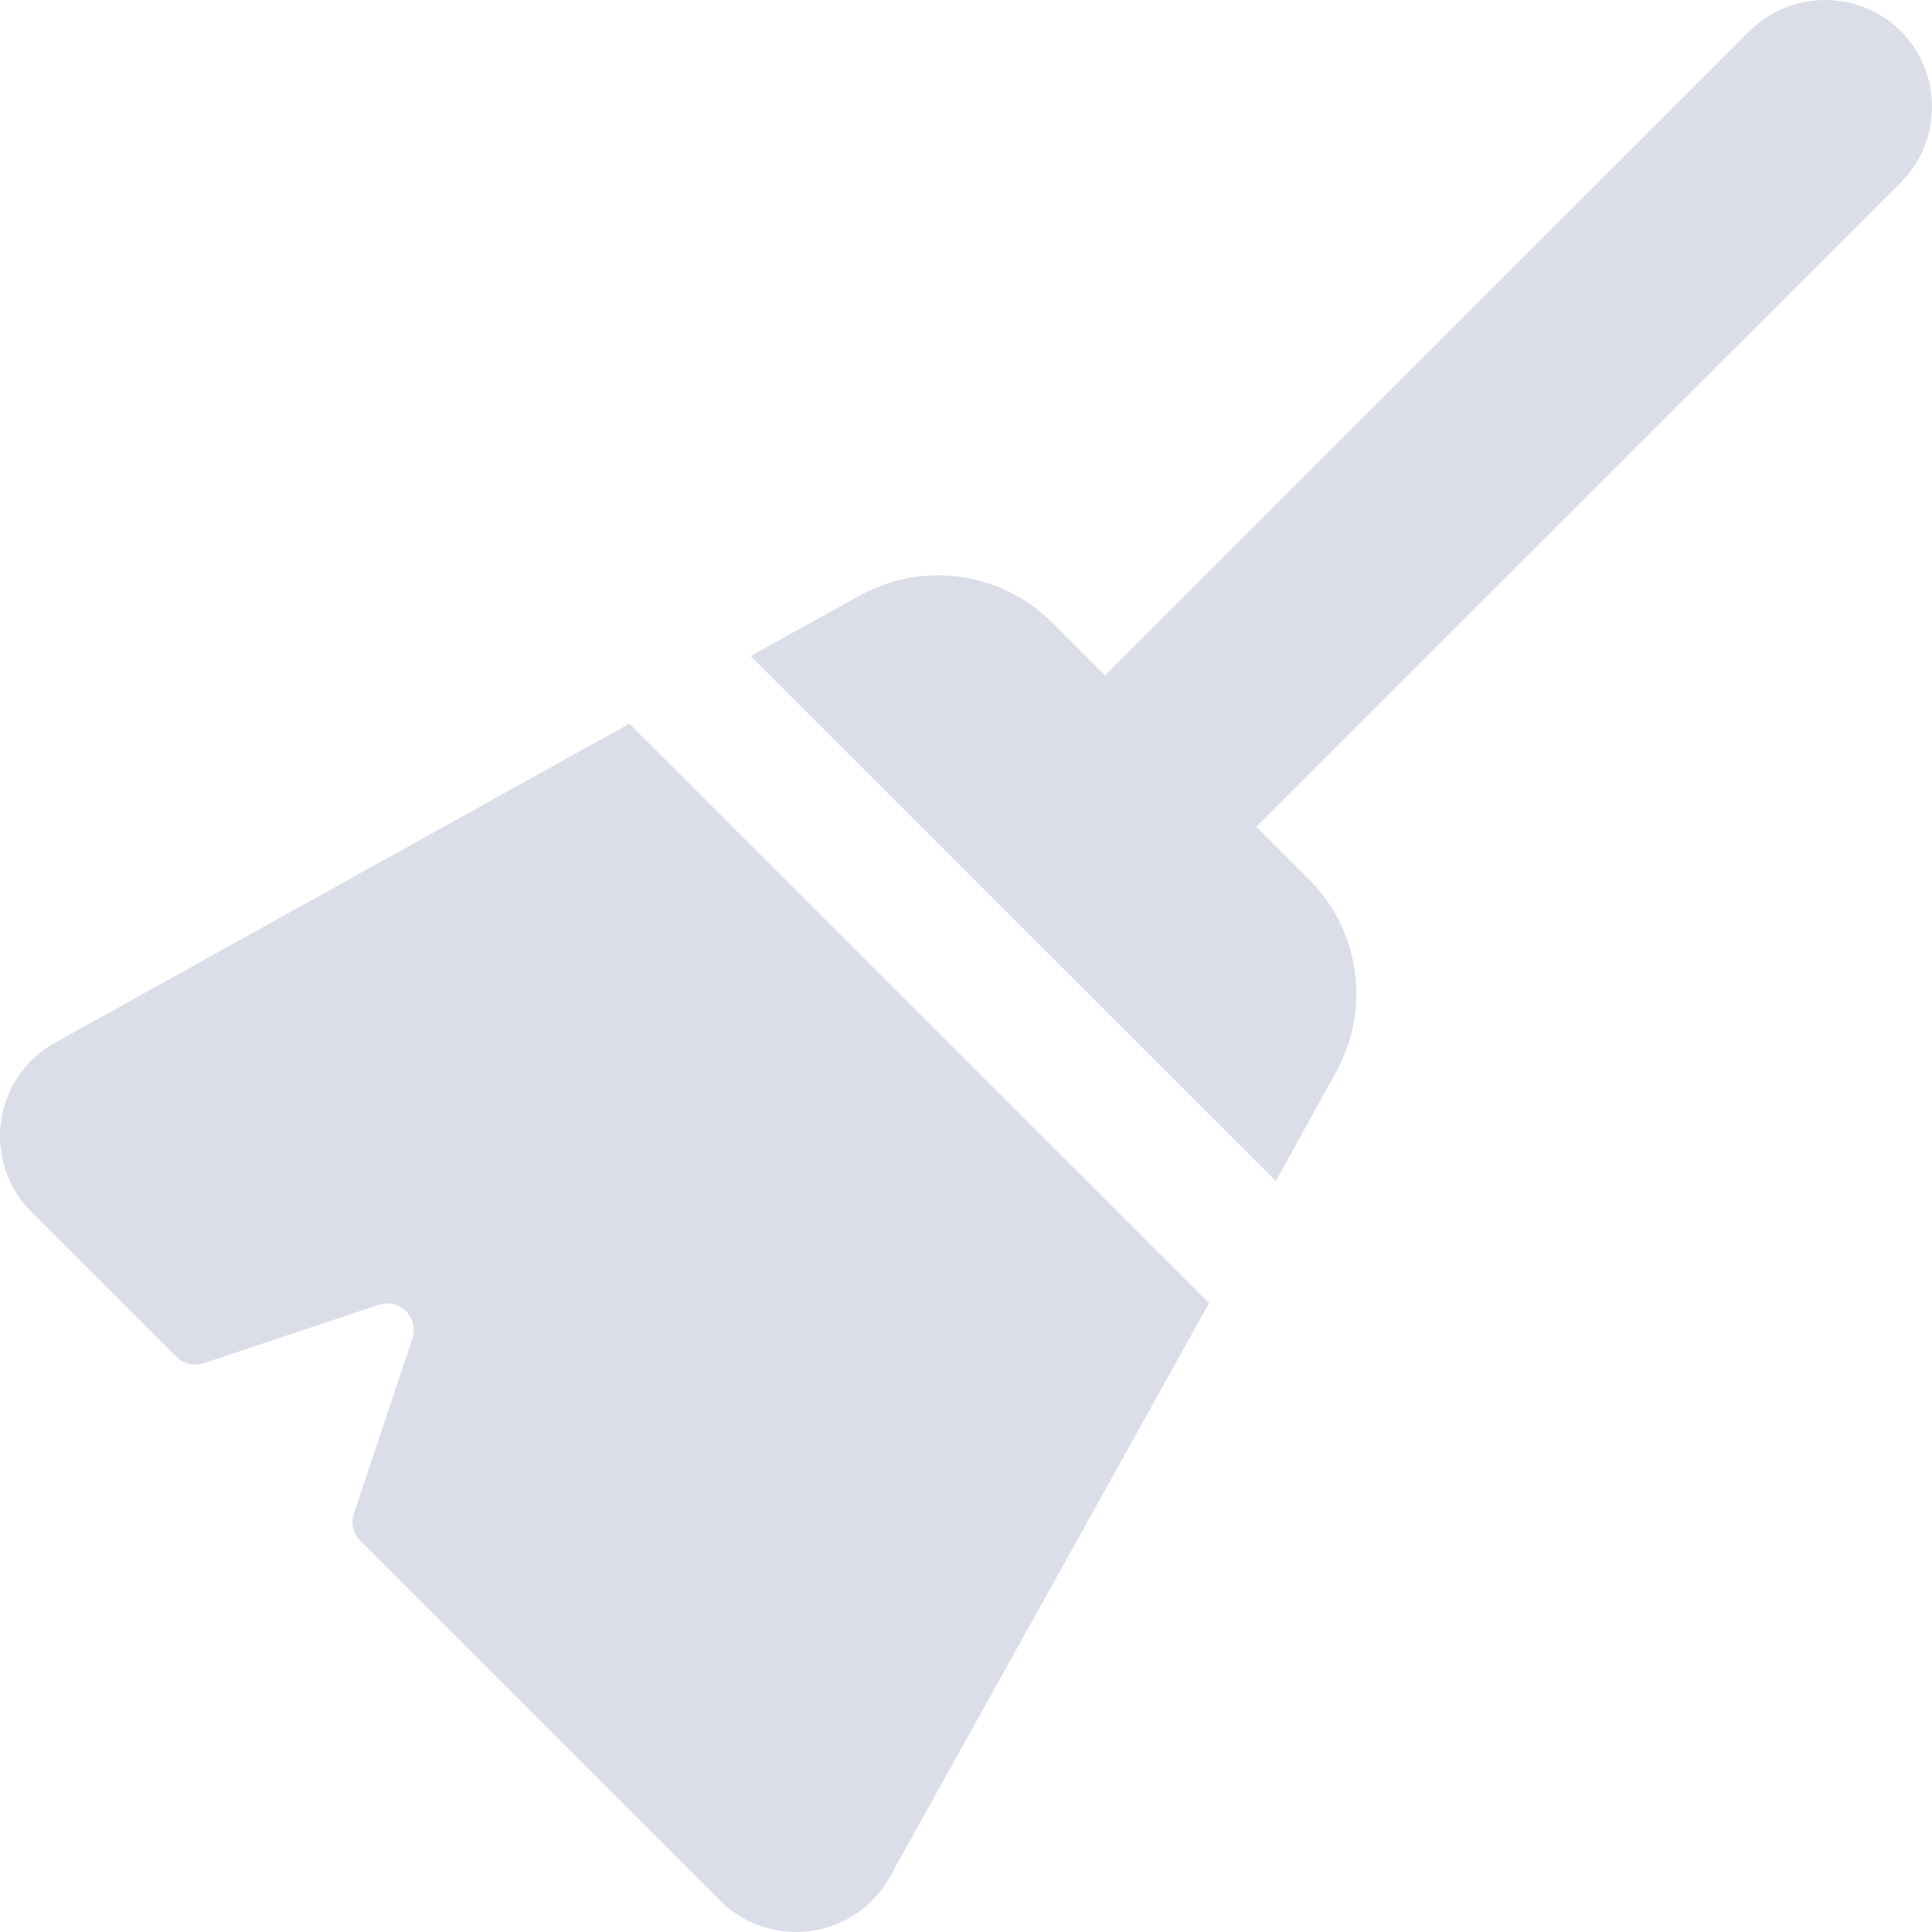
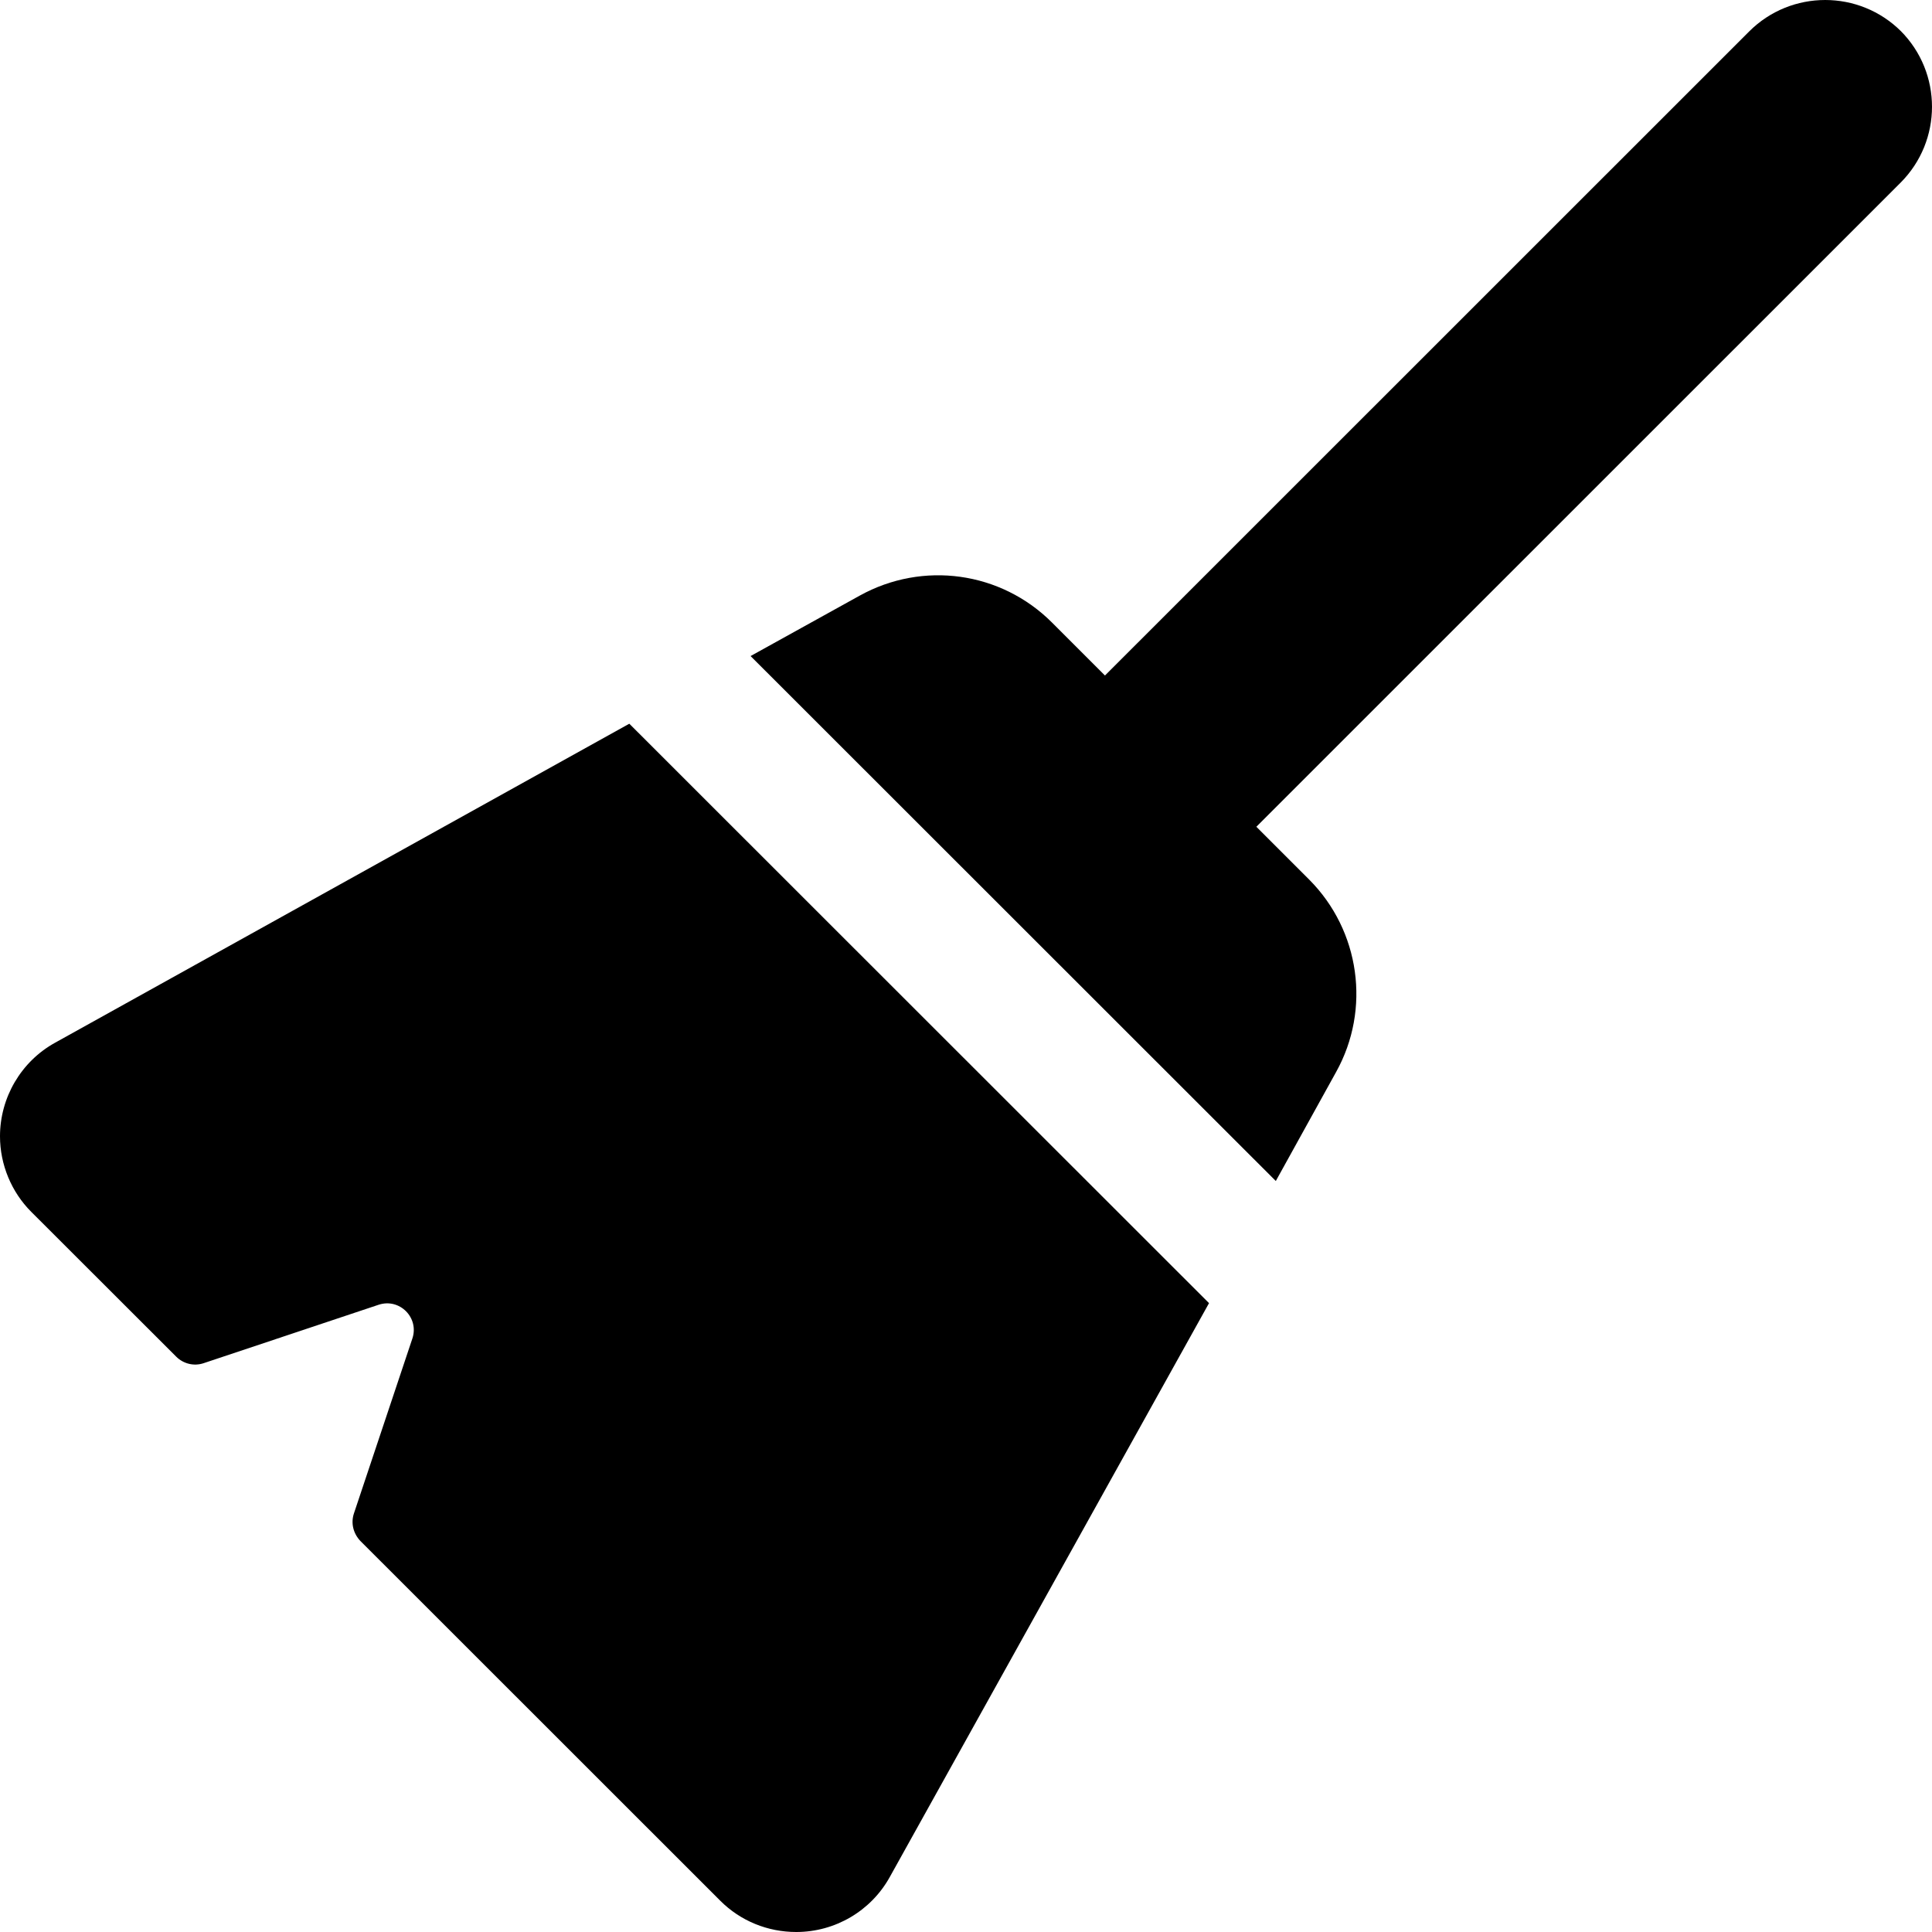
<svg xmlns="http://www.w3.org/2000/svg" width="14" height="14" viewBox="0 0 14 14" fill="none">
-   <path d="M13.777 0.228C13.473 -0.076 12.979 -0.076 12.675 0.228L8.007 4.895L7.623 4.511C7.253 4.141 6.687 4.063 6.23 4.316L5.439 4.754L9.245 8.558L9.682 7.768C9.935 7.313 9.855 6.744 9.488 6.375L9.104 5.991L13.772 1.324C14.076 1.02 14.076 0.527 13.772 0.223L13.777 0.228ZM4.559 5.245L0.399 7.556C0.153 7.692 0 7.953 0 8.234C0 8.439 0.083 8.638 0.226 8.781L1.277 9.831C1.328 9.882 1.405 9.902 1.476 9.878L2.743 9.455C2.896 9.404 3.039 9.549 2.988 9.7L2.565 10.966C2.541 11.037 2.56 11.112 2.611 11.166L5.22 13.774C5.366 13.92 5.563 14 5.77 14C6.052 14 6.312 13.847 6.448 13.601L8.761 9.443L4.561 5.245H4.559Z" fill="#DBDEE8" />
+   <path d="M13.777 0.228C13.473 -0.076 12.979 -0.076 12.675 0.228L8.007 4.895L7.623 4.511C7.253 4.141 6.687 4.063 6.23 4.316L5.439 4.754L9.245 8.558L9.682 7.768C9.935 7.313 9.855 6.744 9.488 6.375L9.104 5.991L13.772 1.324C14.076 1.02 14.076 0.527 13.772 0.223L13.777 0.228ZM4.559 5.245L0.399 7.556C0.153 7.692 0 7.953 0 8.234C0 8.439 0.083 8.638 0.226 8.781L1.277 9.831C1.328 9.882 1.405 9.902 1.476 9.878L2.743 9.455C2.896 9.404 3.039 9.549 2.988 9.7L2.565 10.966C2.541 11.037 2.56 11.112 2.611 11.166L5.22 13.774C5.366 13.92 5.563 14 5.77 14C6.052 14 6.312 13.847 6.448 13.601L8.761 9.443L4.561 5.245H4.559Z" fill="currentColor" />
</svg>
